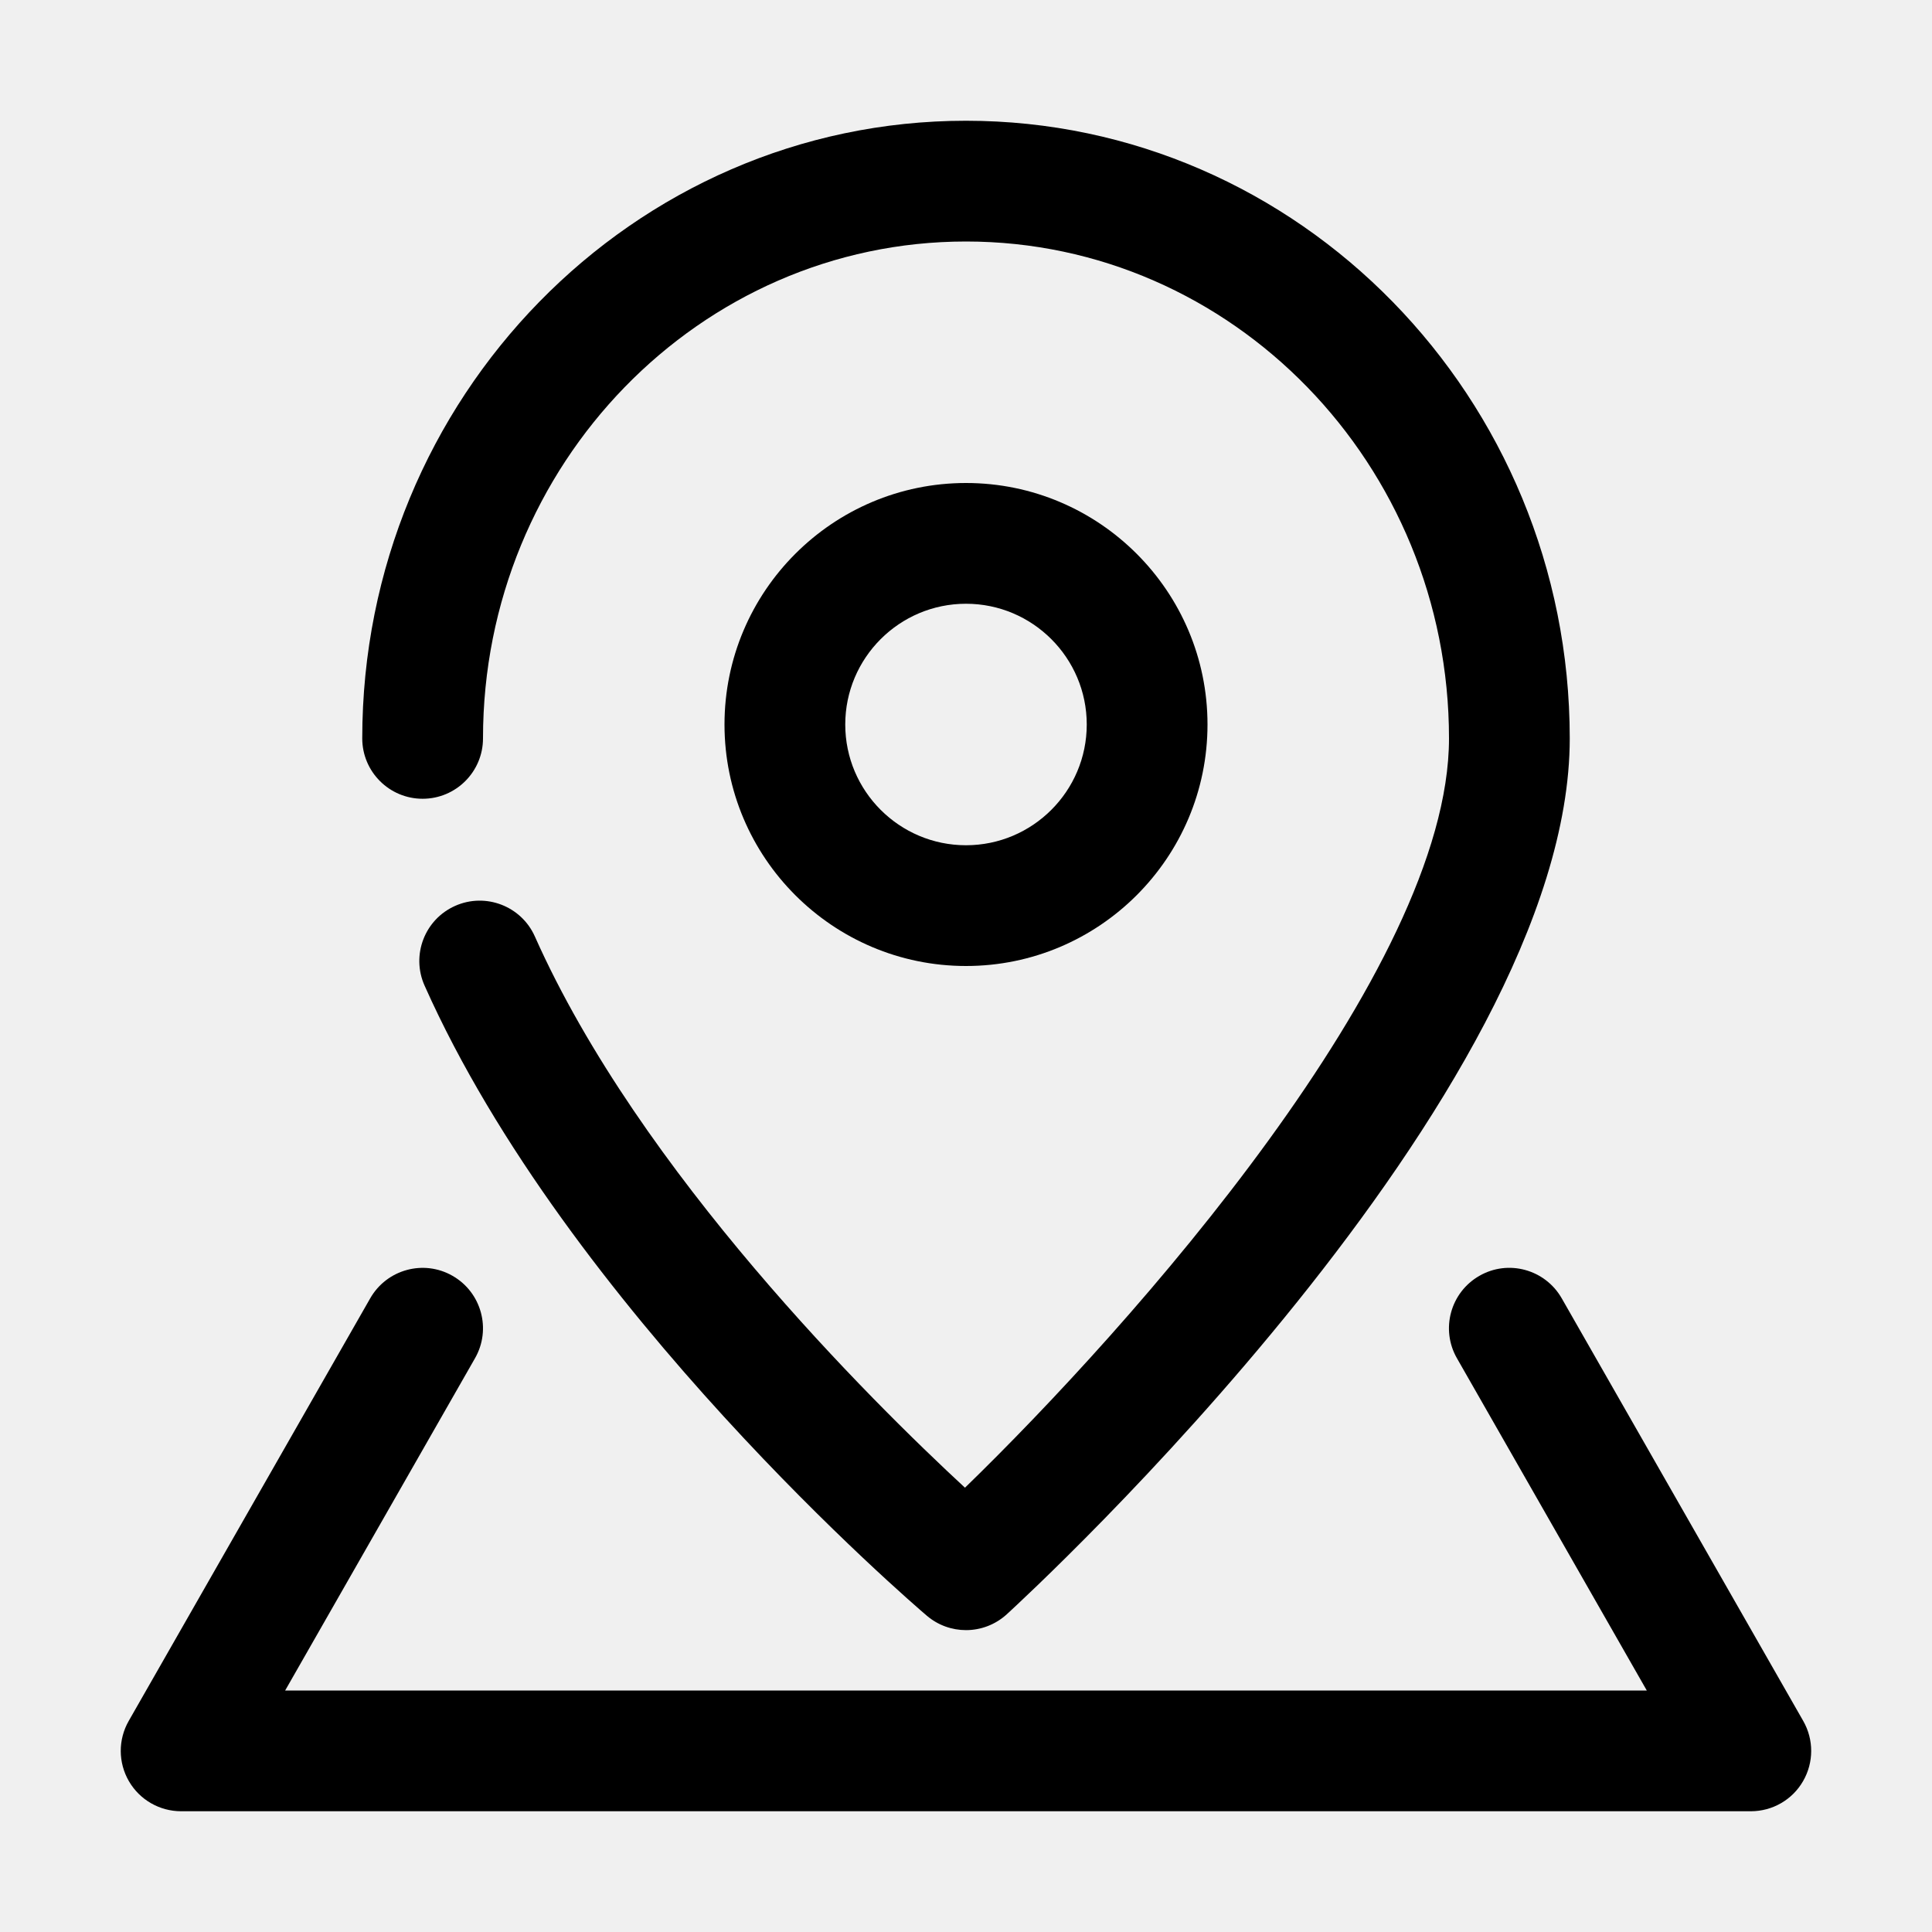
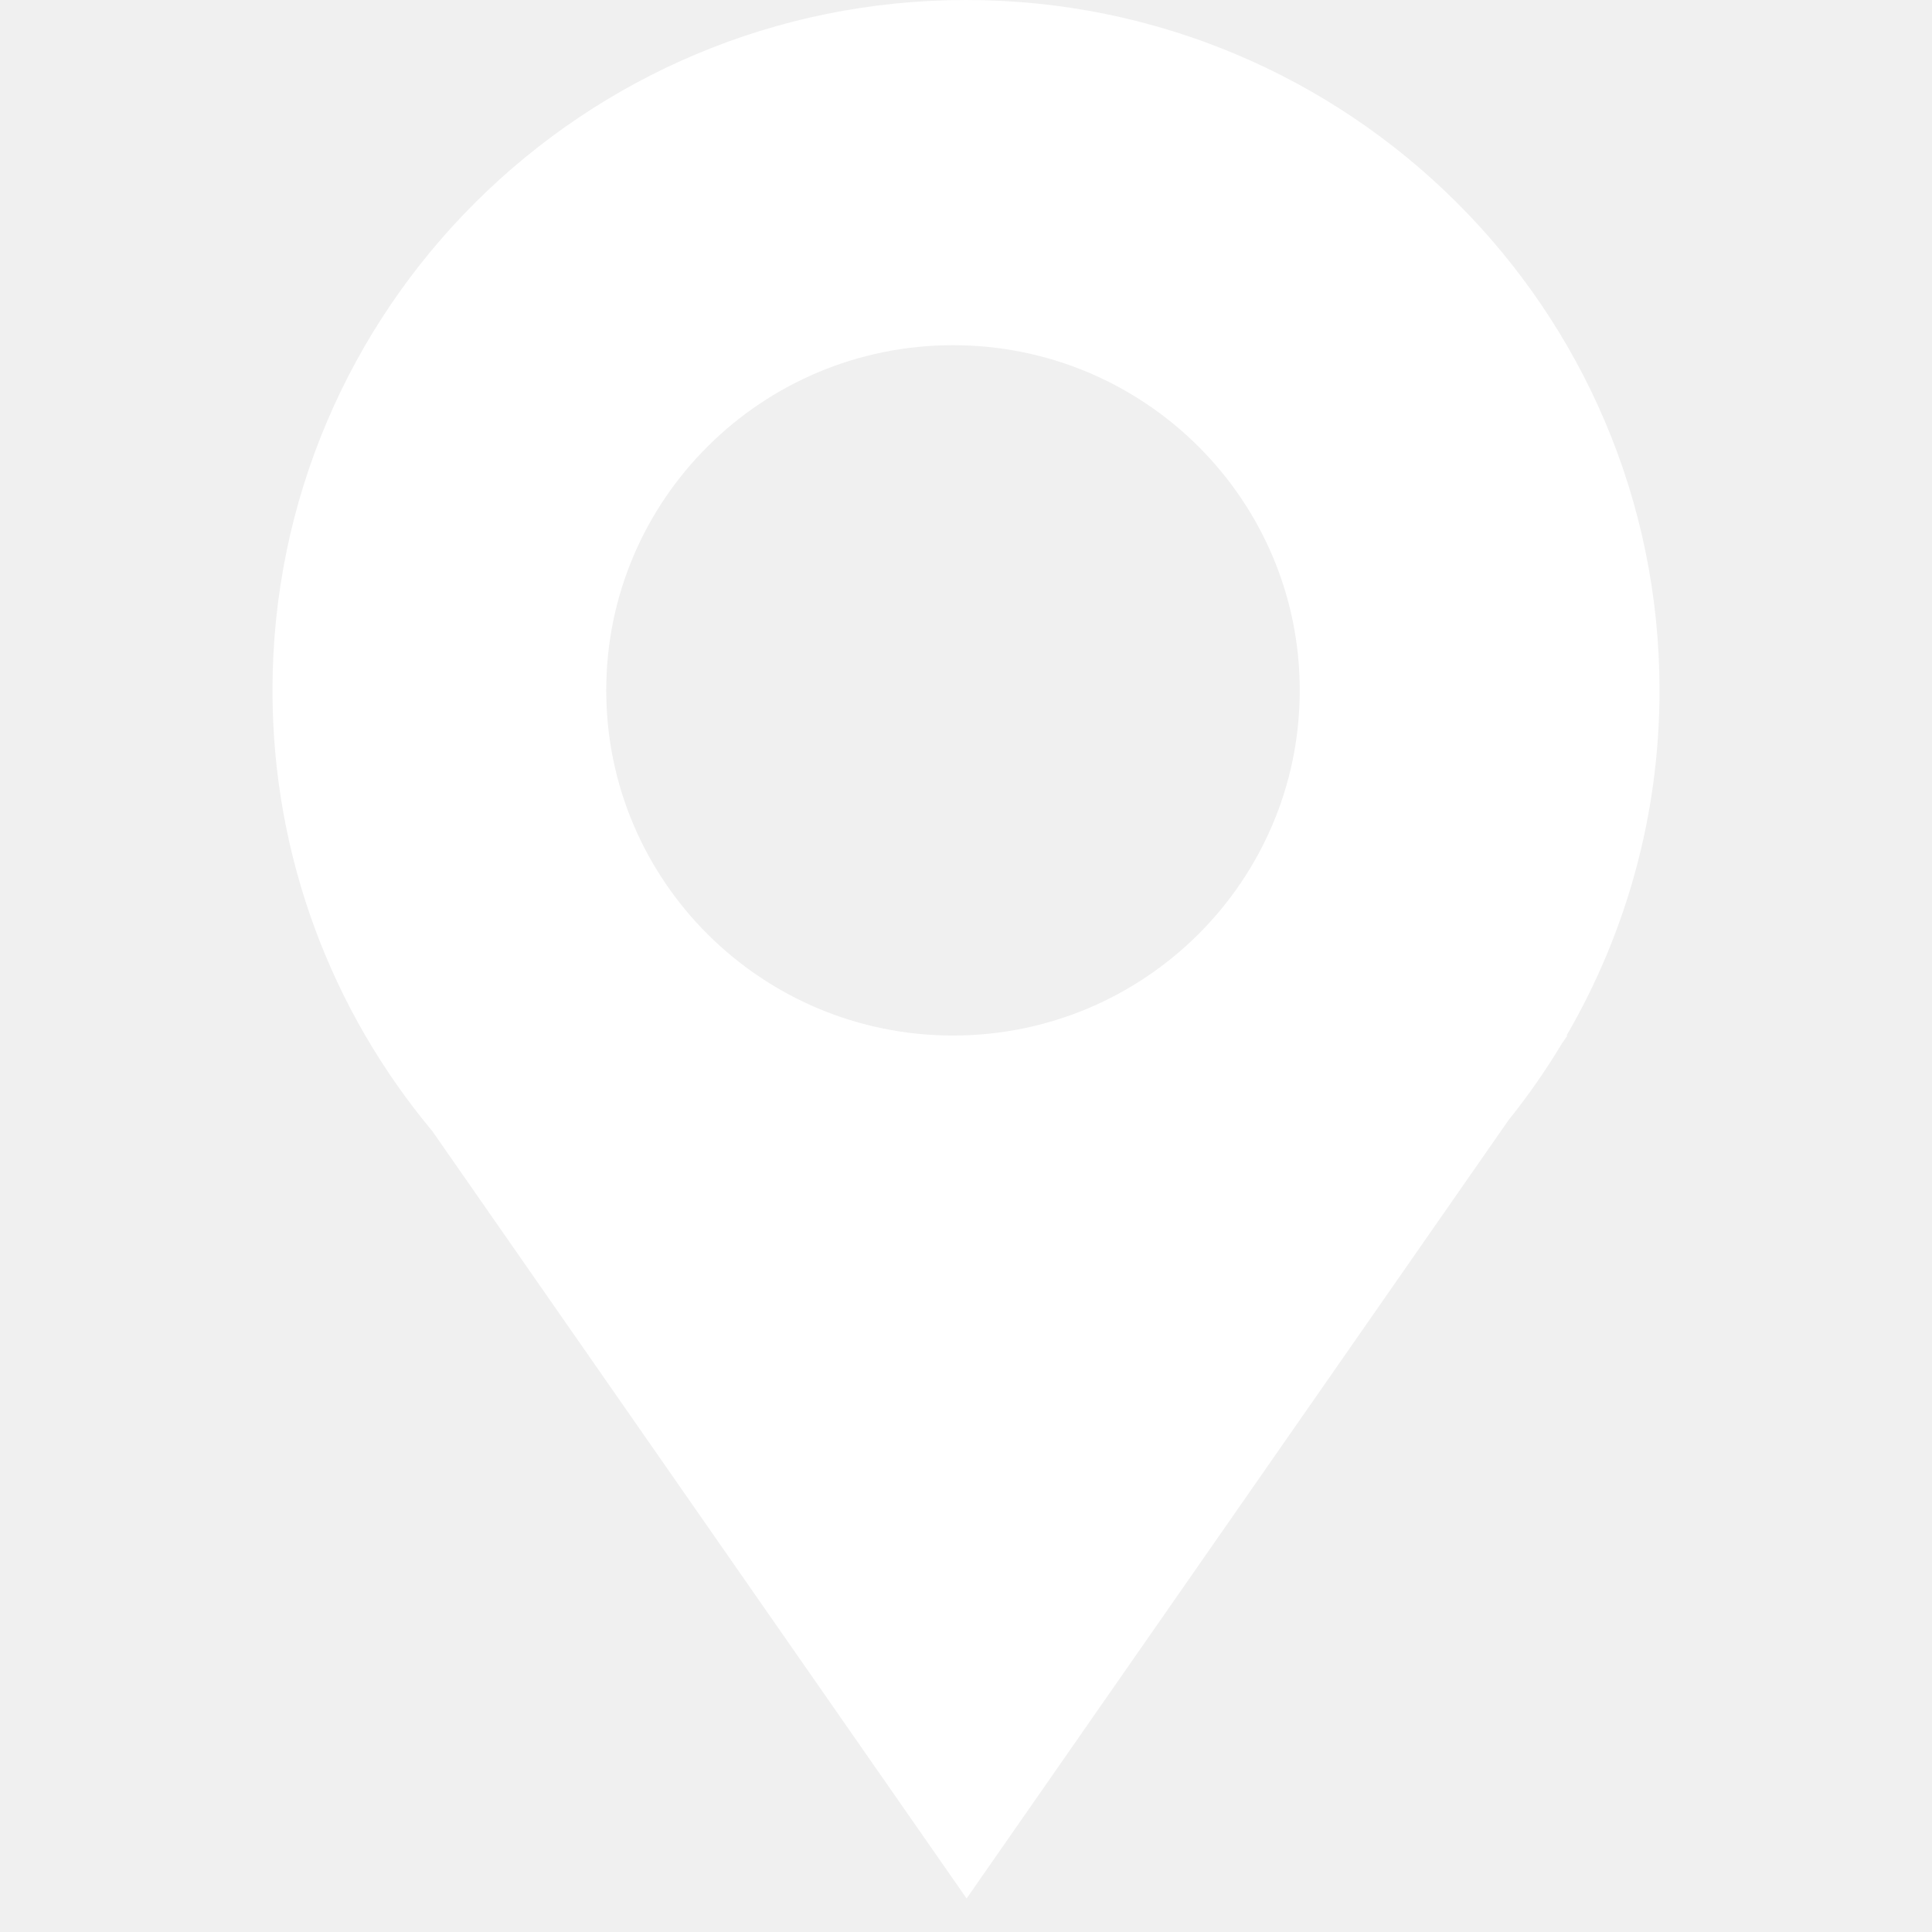
- <svg xmlns="http://www.w3.org/2000/svg" enable-background="new 0 0 32 32" height="32px" id="Layer_1" version="1.1" viewBox="0 0 32 32" width="32px" xml:space="preserve">
-   <g>
-     <polyline fill="none" points="   649,137.999 675,137.999 675,155.999 661,155.999  " stroke="#FFFFFF" stroke-linecap="round" stroke-linejoin="round" stroke-miterlimit="10" stroke-width="2" />
-     <polyline fill="none" points="   653,155.999 649,155.999 649,141.999  " stroke="#FFFFFF" stroke-linecap="round" stroke-linejoin="round" stroke-miterlimit="10" stroke-width="2" />
-     <polyline fill="none" points="   661,156 653,162 653,156  " stroke="#FFFFFF" stroke-linecap="round" stroke-linejoin="round" stroke-miterlimit="10" stroke-width="2" />
+ <svg xmlns="http://www.w3.org/2000/svg" enable-background="new 0 0 141.732 141.732" height="141.732px" id="Livello_1" version="1.1" viewBox="0 0 141.732 141.732" width="141.732px" xml:space="preserve">
+   <g fill="#ffffff" id="Livello_110">
+     <path d="M95.35,50.645c0,13.98-11.389,25.322-25.438,25.322c-14.051,0-25.438-11.342-25.438-25.322   c0-13.984,11.389-25.322,25.438-25.322C83.964,25.322,95.35,36.66,95.35,50.645 M121.743,50.645C121.743,22.674,98.966,0,70.866,0   C42.768,0,19.989,22.674,19.989,50.645c0,12.298,4.408,23.574,11.733,32.345l39.188,56.283l39.761-57.104   c1.428-1.779,2.736-3.654,3.916-5.625l0.402-0.574h-0.066C119.253,68.516,121.743,59.874,121.743,50.645" />
  </g>
-   <g>
-     <g>
-       <path d="M16,27c-0.23,0-0.461-0.079-0.648-0.238c-0.242-0.206-5.942-5.1-8.32-10.438c-0.225-0.504,0.002-1.096,0.507-1.32    c0.503-0.224,1.095,0.002,1.32,0.507c1.739,3.905,5.577,7.699,7.124,9.13C18.713,21.991,24,16.069,24,12.23    C24,7.692,20.411,4,16,4s-8,3.692-8,8.23c0,0.552-0.448,1-1,1s-1-0.448-1-1C6,6.589,10.486,2,16,2c5.514,0,10,4.589,10,10.23    c0,5.912-8.944,14.159-9.325,14.508C16.484,26.912,16.242,27,16,27z" />
-     </g>
-     <g>
-       <path d="M16,16c-2.206,0-4-1.794-4-4s1.794-4,4-4c2.206,0,4,1.794,4,4S18.206,16,16,16z M16,10c-1.103,0-2,0.897-2,2s0.897,2,2,2    c1.103,0,2-0.897,2-2S17.103,10,16,10z" />
-     </g>
-     <g>
-       <path d="M29,30H3c-0.356,0-0.686-0.189-0.865-0.498c-0.179-0.309-0.18-0.688-0.003-0.998l4-7c0.274-0.479,0.885-0.647,1.364-0.372    c0.479,0.274,0.646,0.885,0.372,1.364L4.723,28h22.553l-3.145-5.504c-0.274-0.479-0.107-1.09,0.372-1.364    c0.479-0.276,1.09-0.107,1.364,0.372l4,7c0.177,0.31,0.176,0.689-0.003,0.998C29.686,29.811,29.356,30,29,30z" />
-     </g>
-   </g>
+   <g id="Livello_1_1_" />
</svg>
